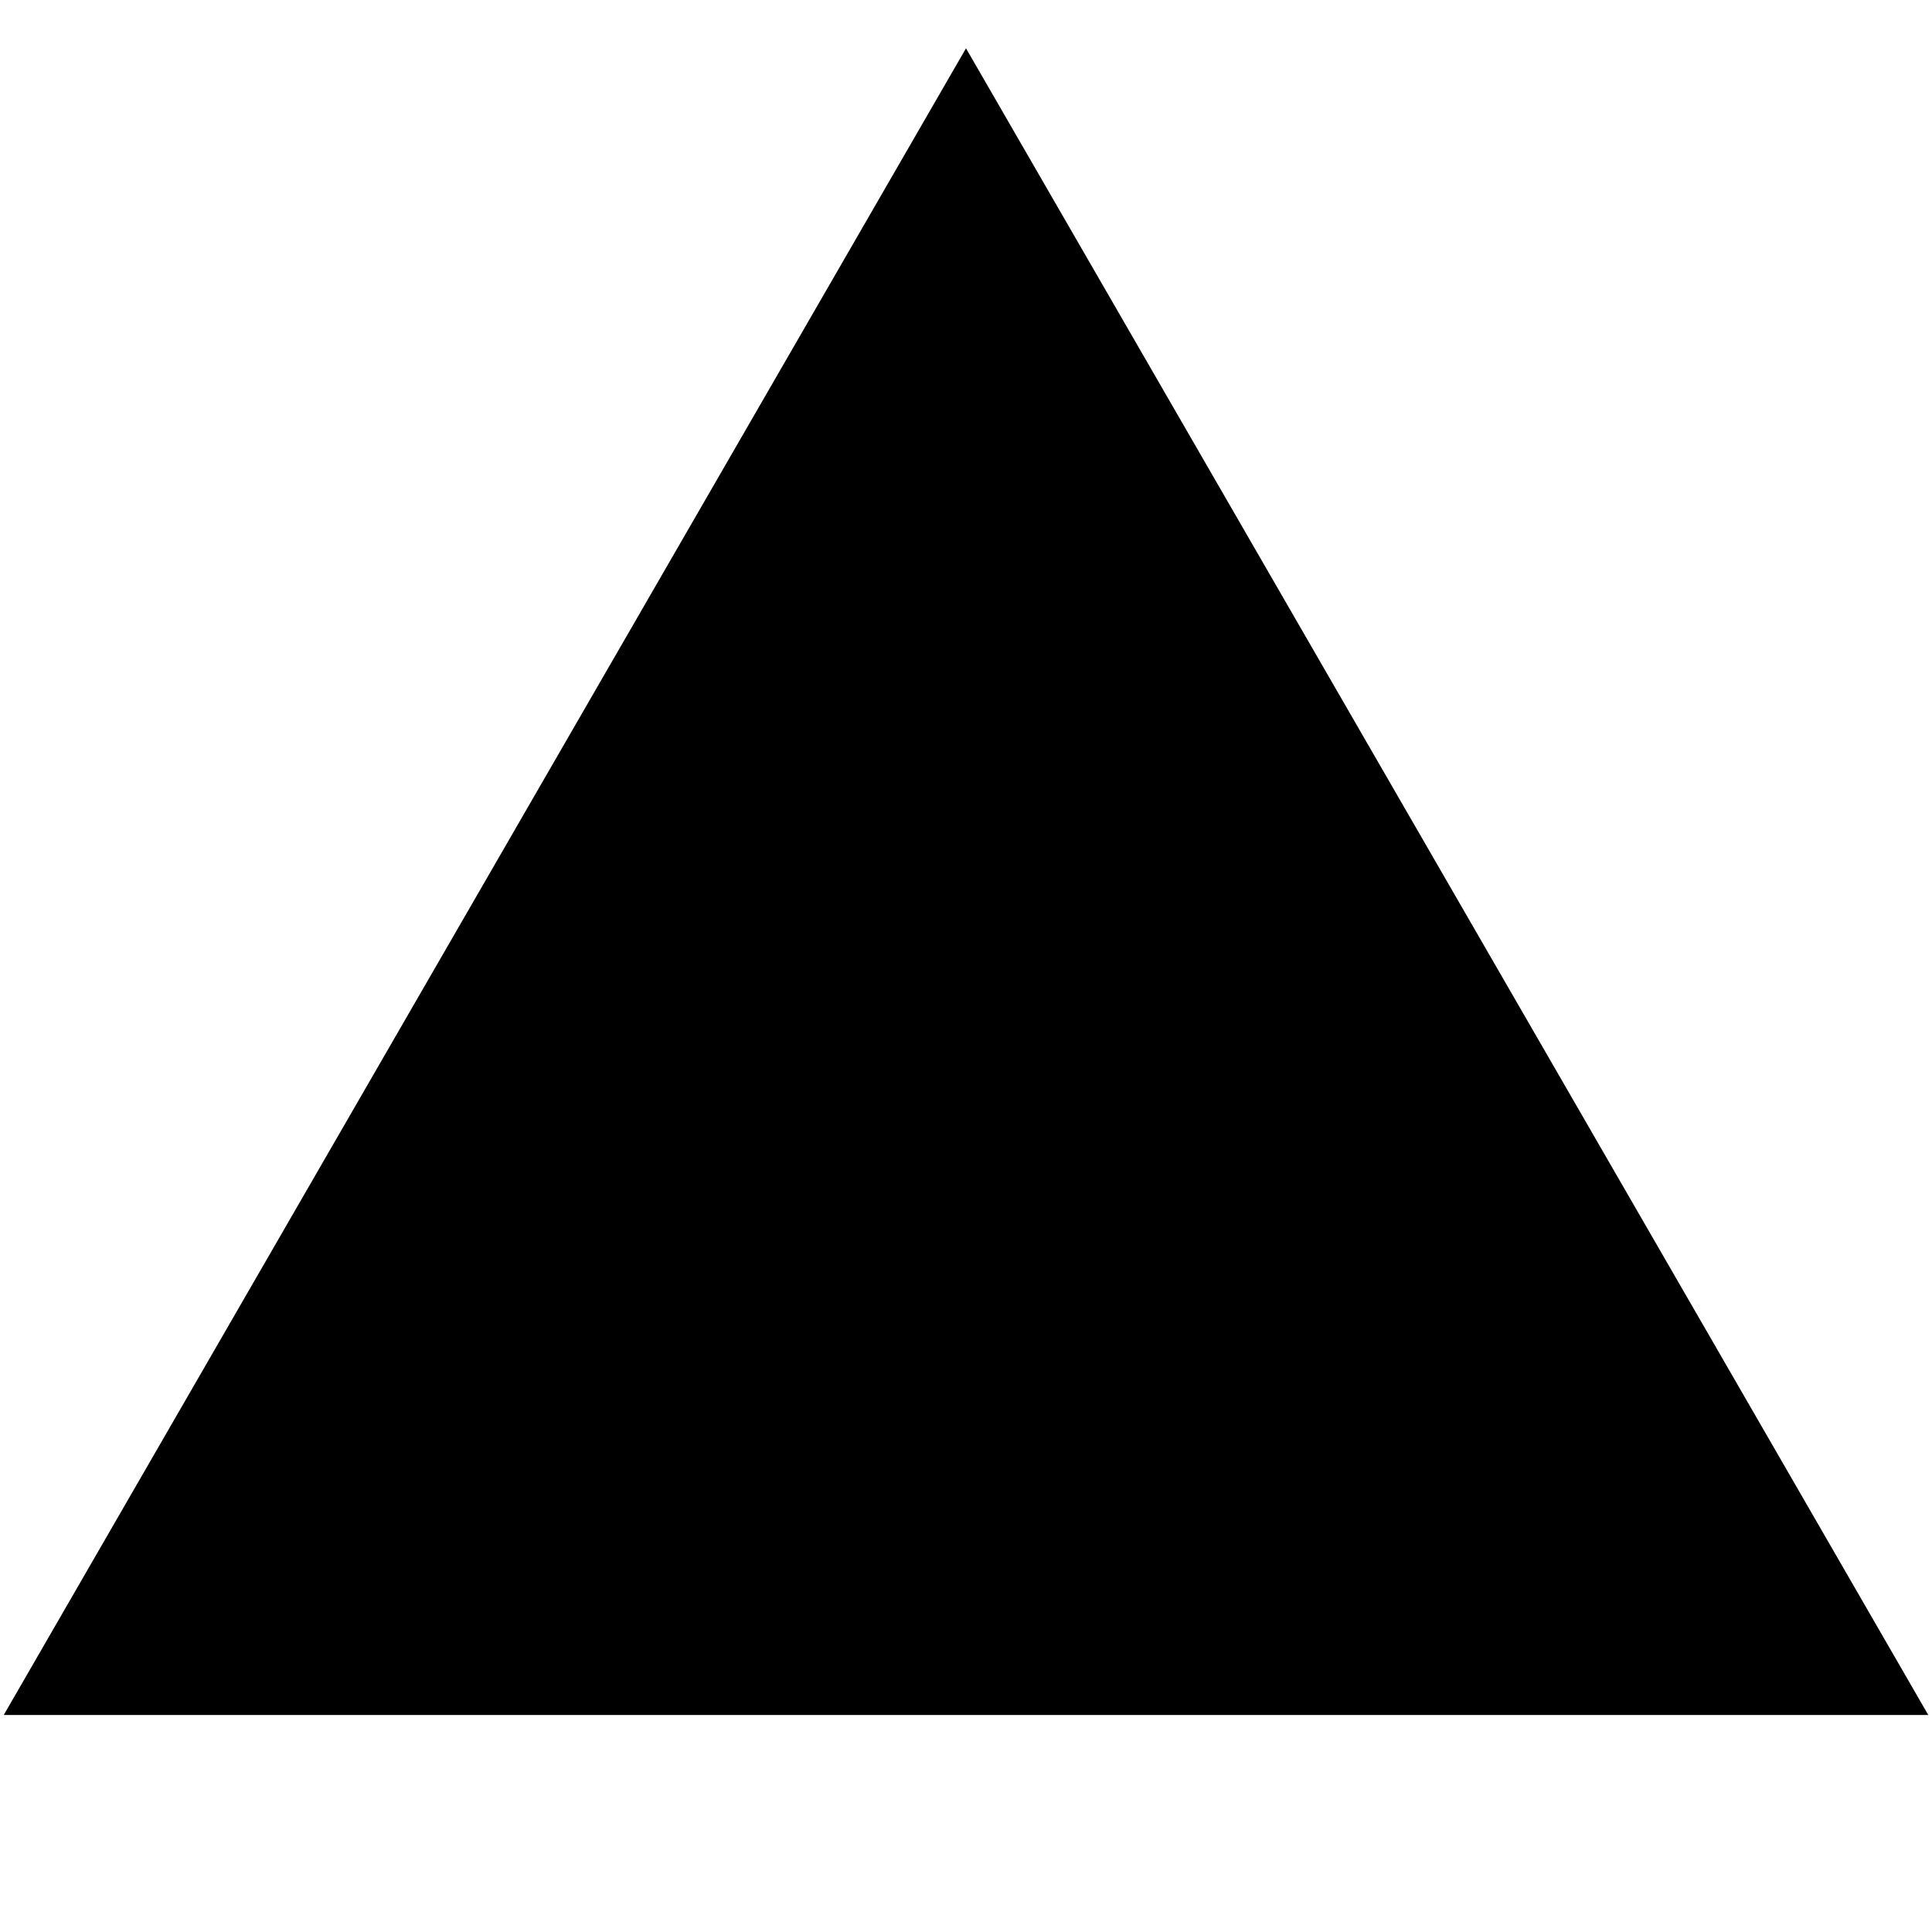
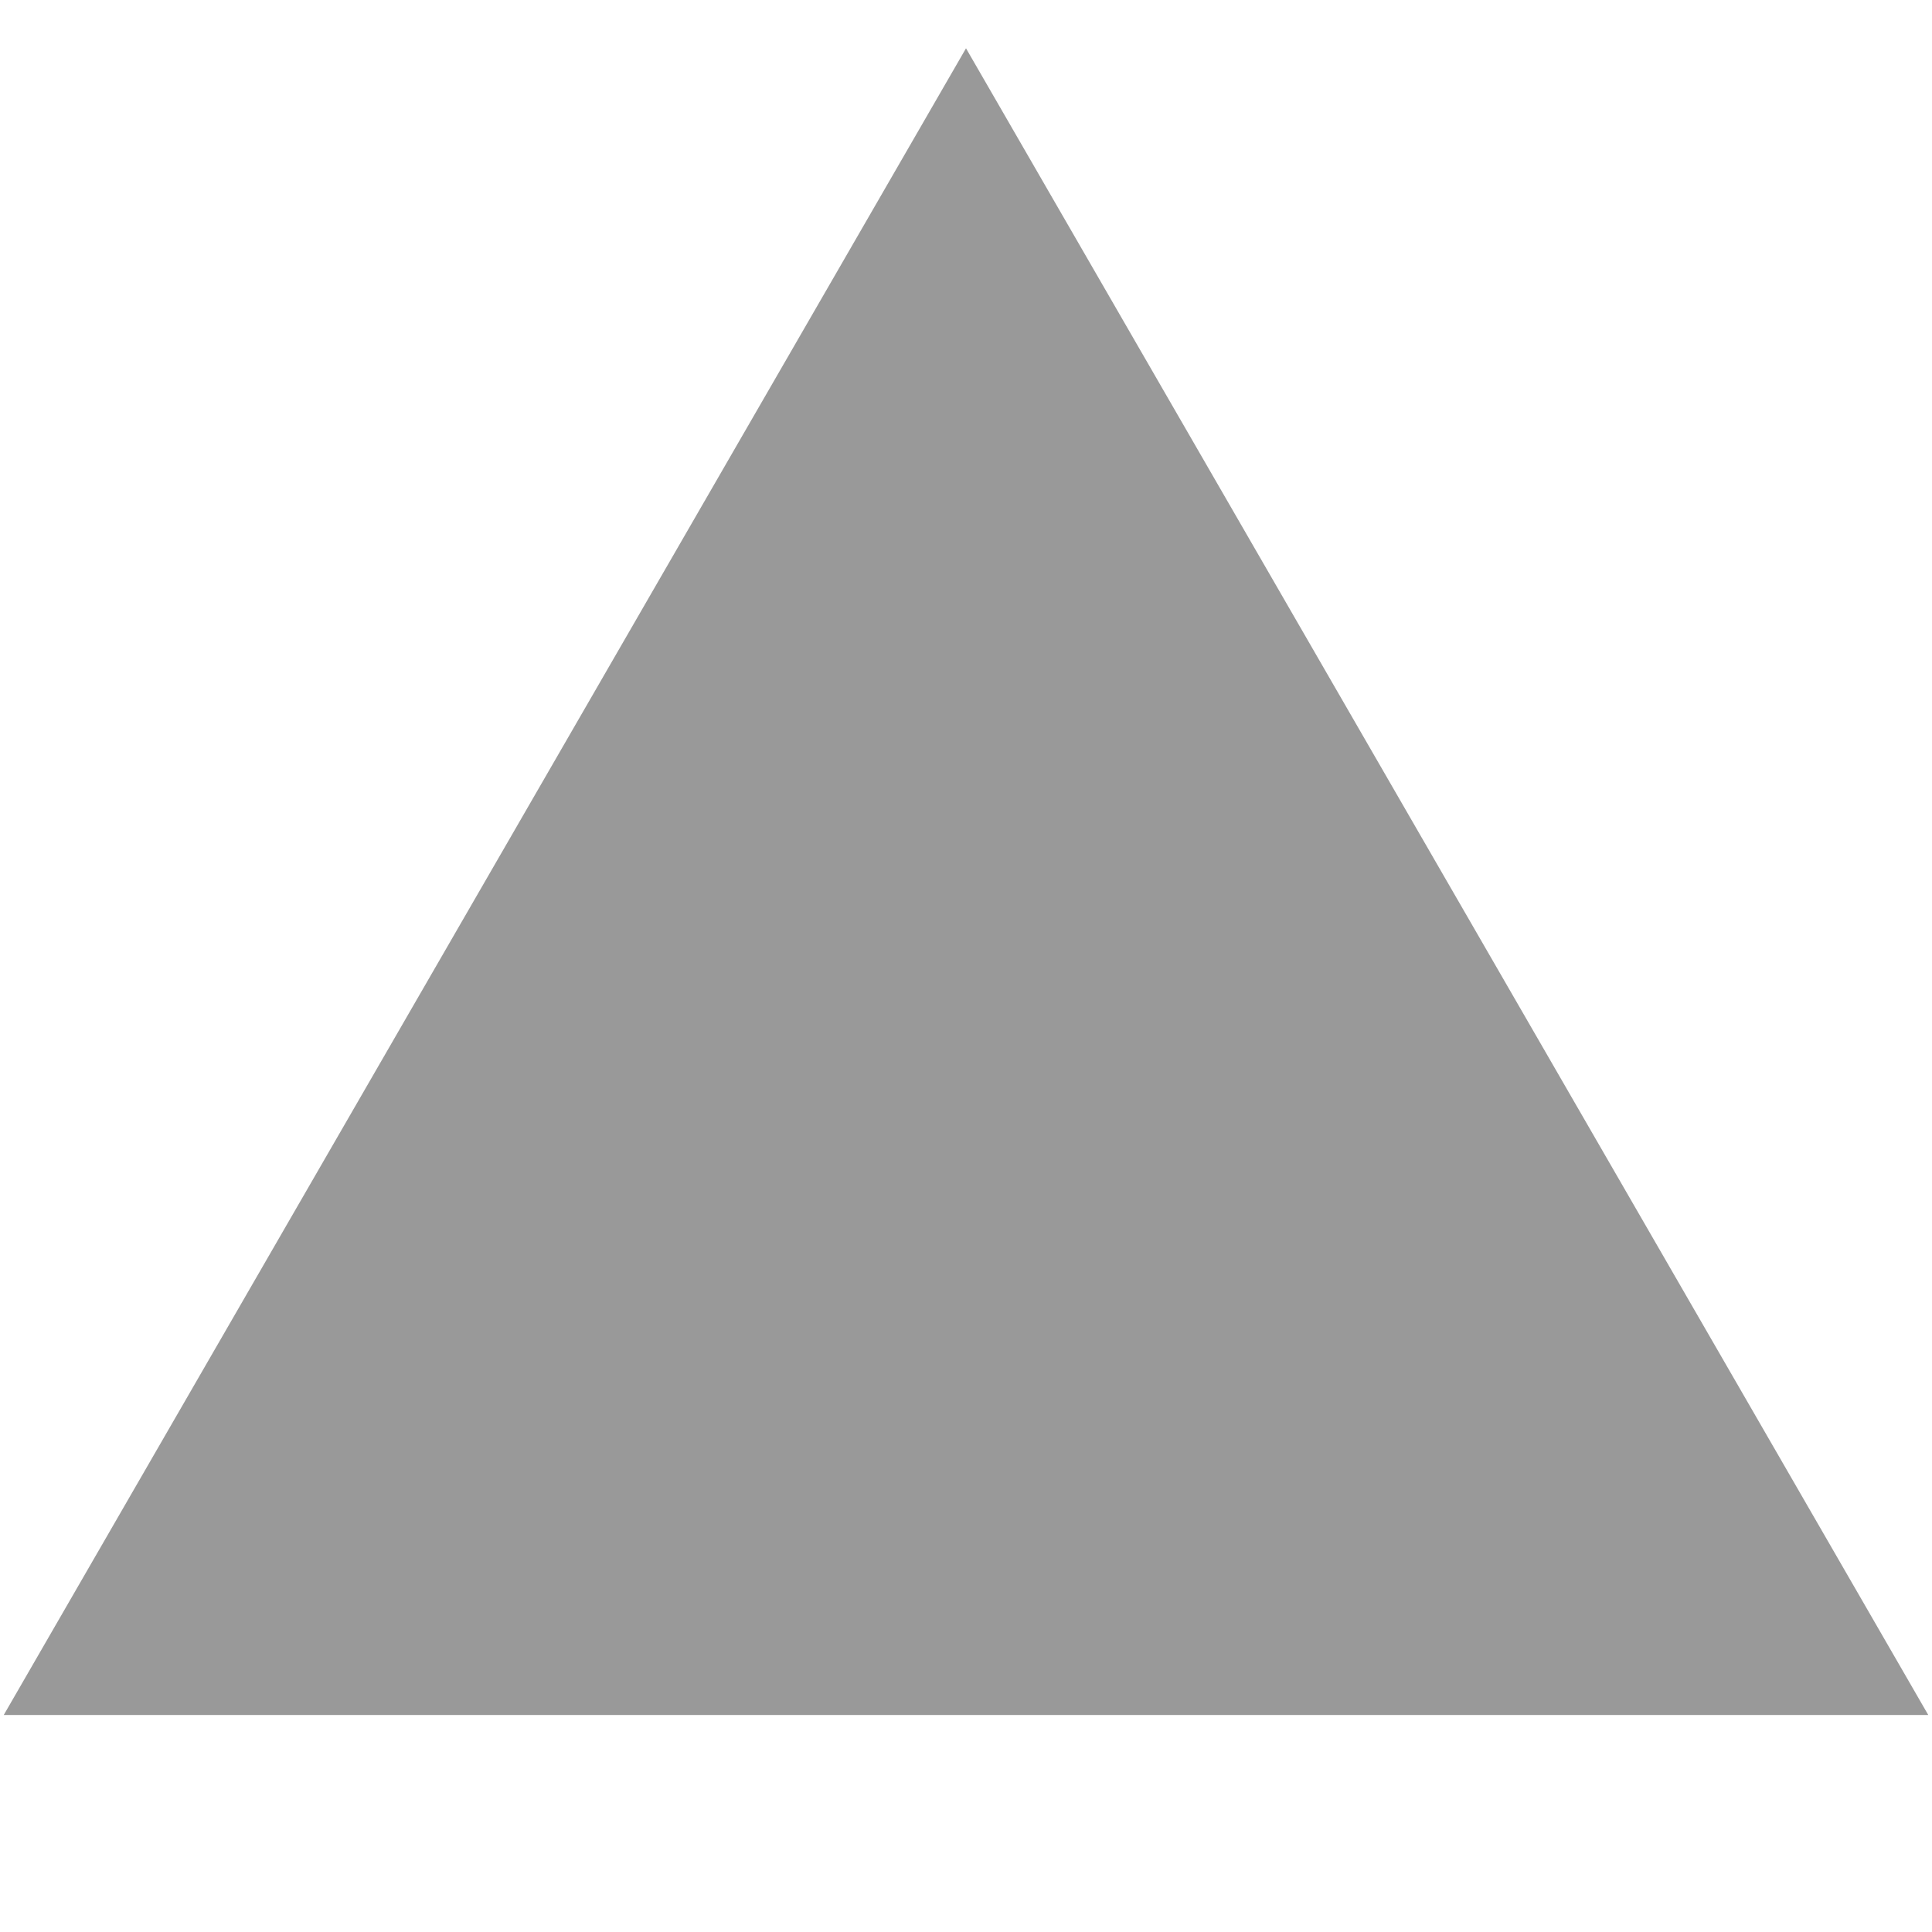
<svg xmlns="http://www.w3.org/2000/svg" version="1.1" id="Layer_1" x="0px" y="0px" width="120px" height="120px" viewBox="0 0 120 120" enable-background="new 0 0 120 120" xml:space="preserve">
-   <polygon points="0.233,106.52 60,3 119.768,106.52 " />
+   <defs id="defs7" />
+   <polygon points="0.233,106.52 60,3 119.768,106.52 " id="polygon2" style="fill:#000000;fill-opacity:0.4" />
</svg>
